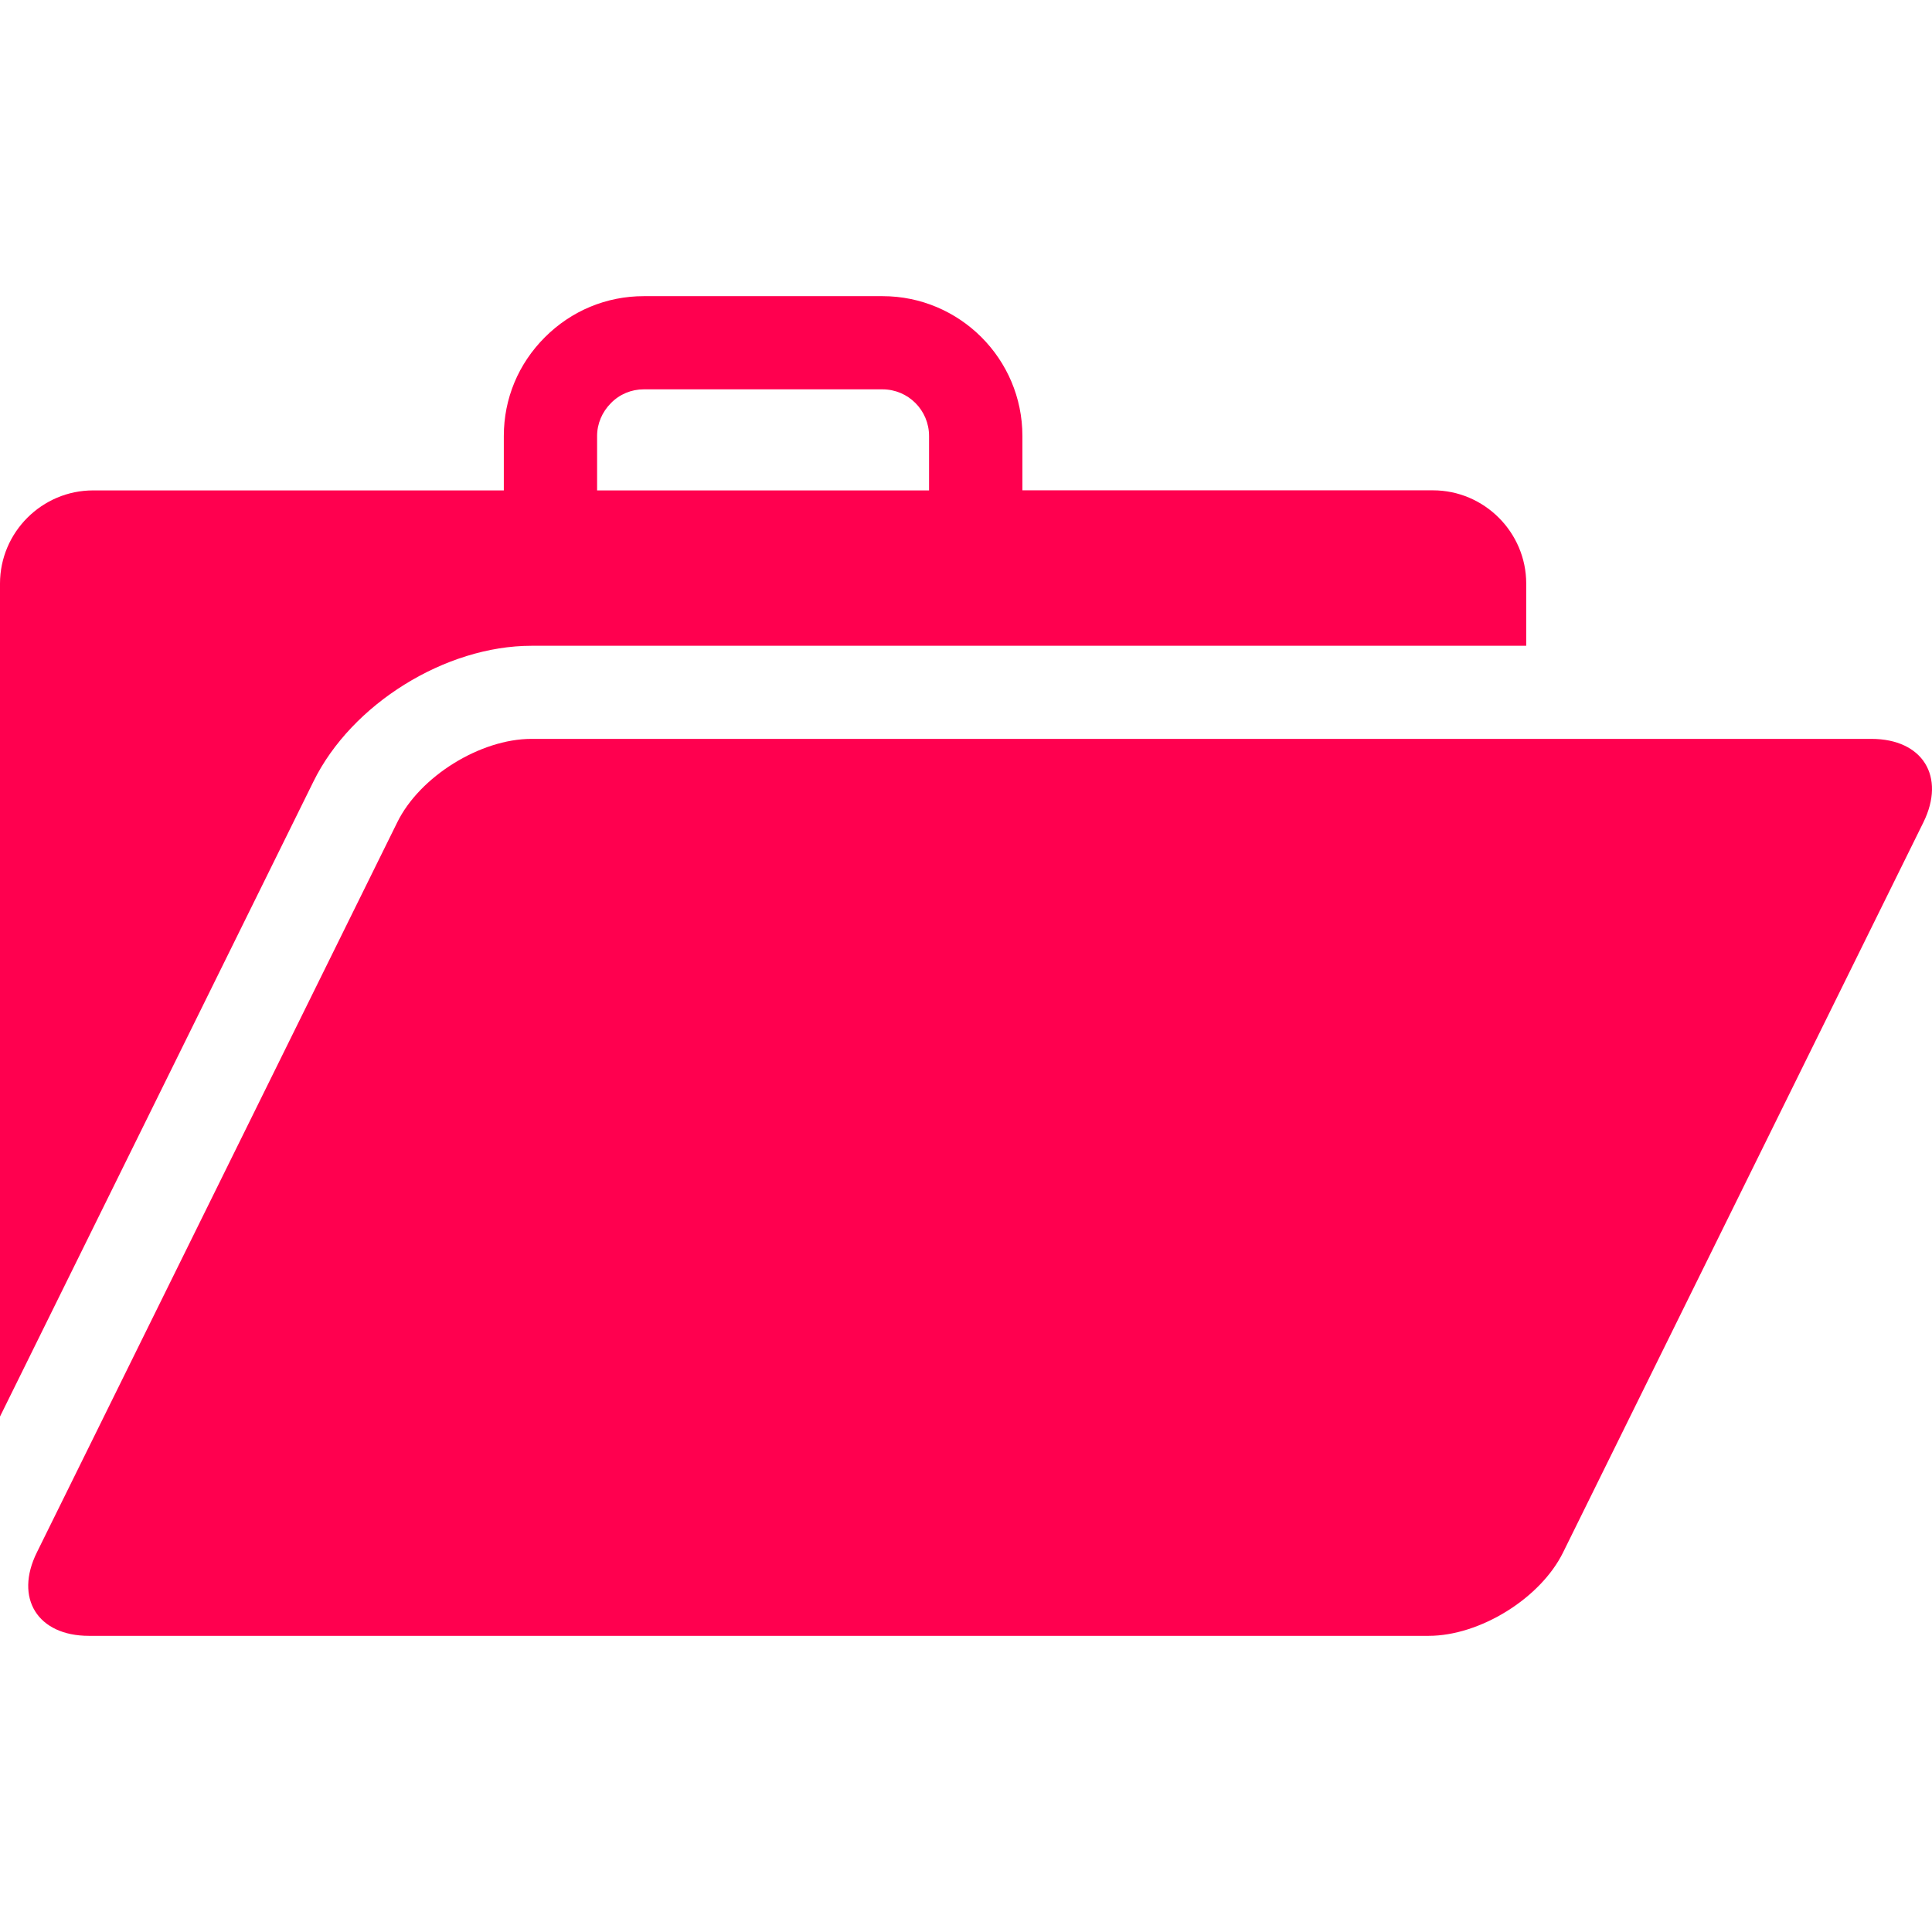
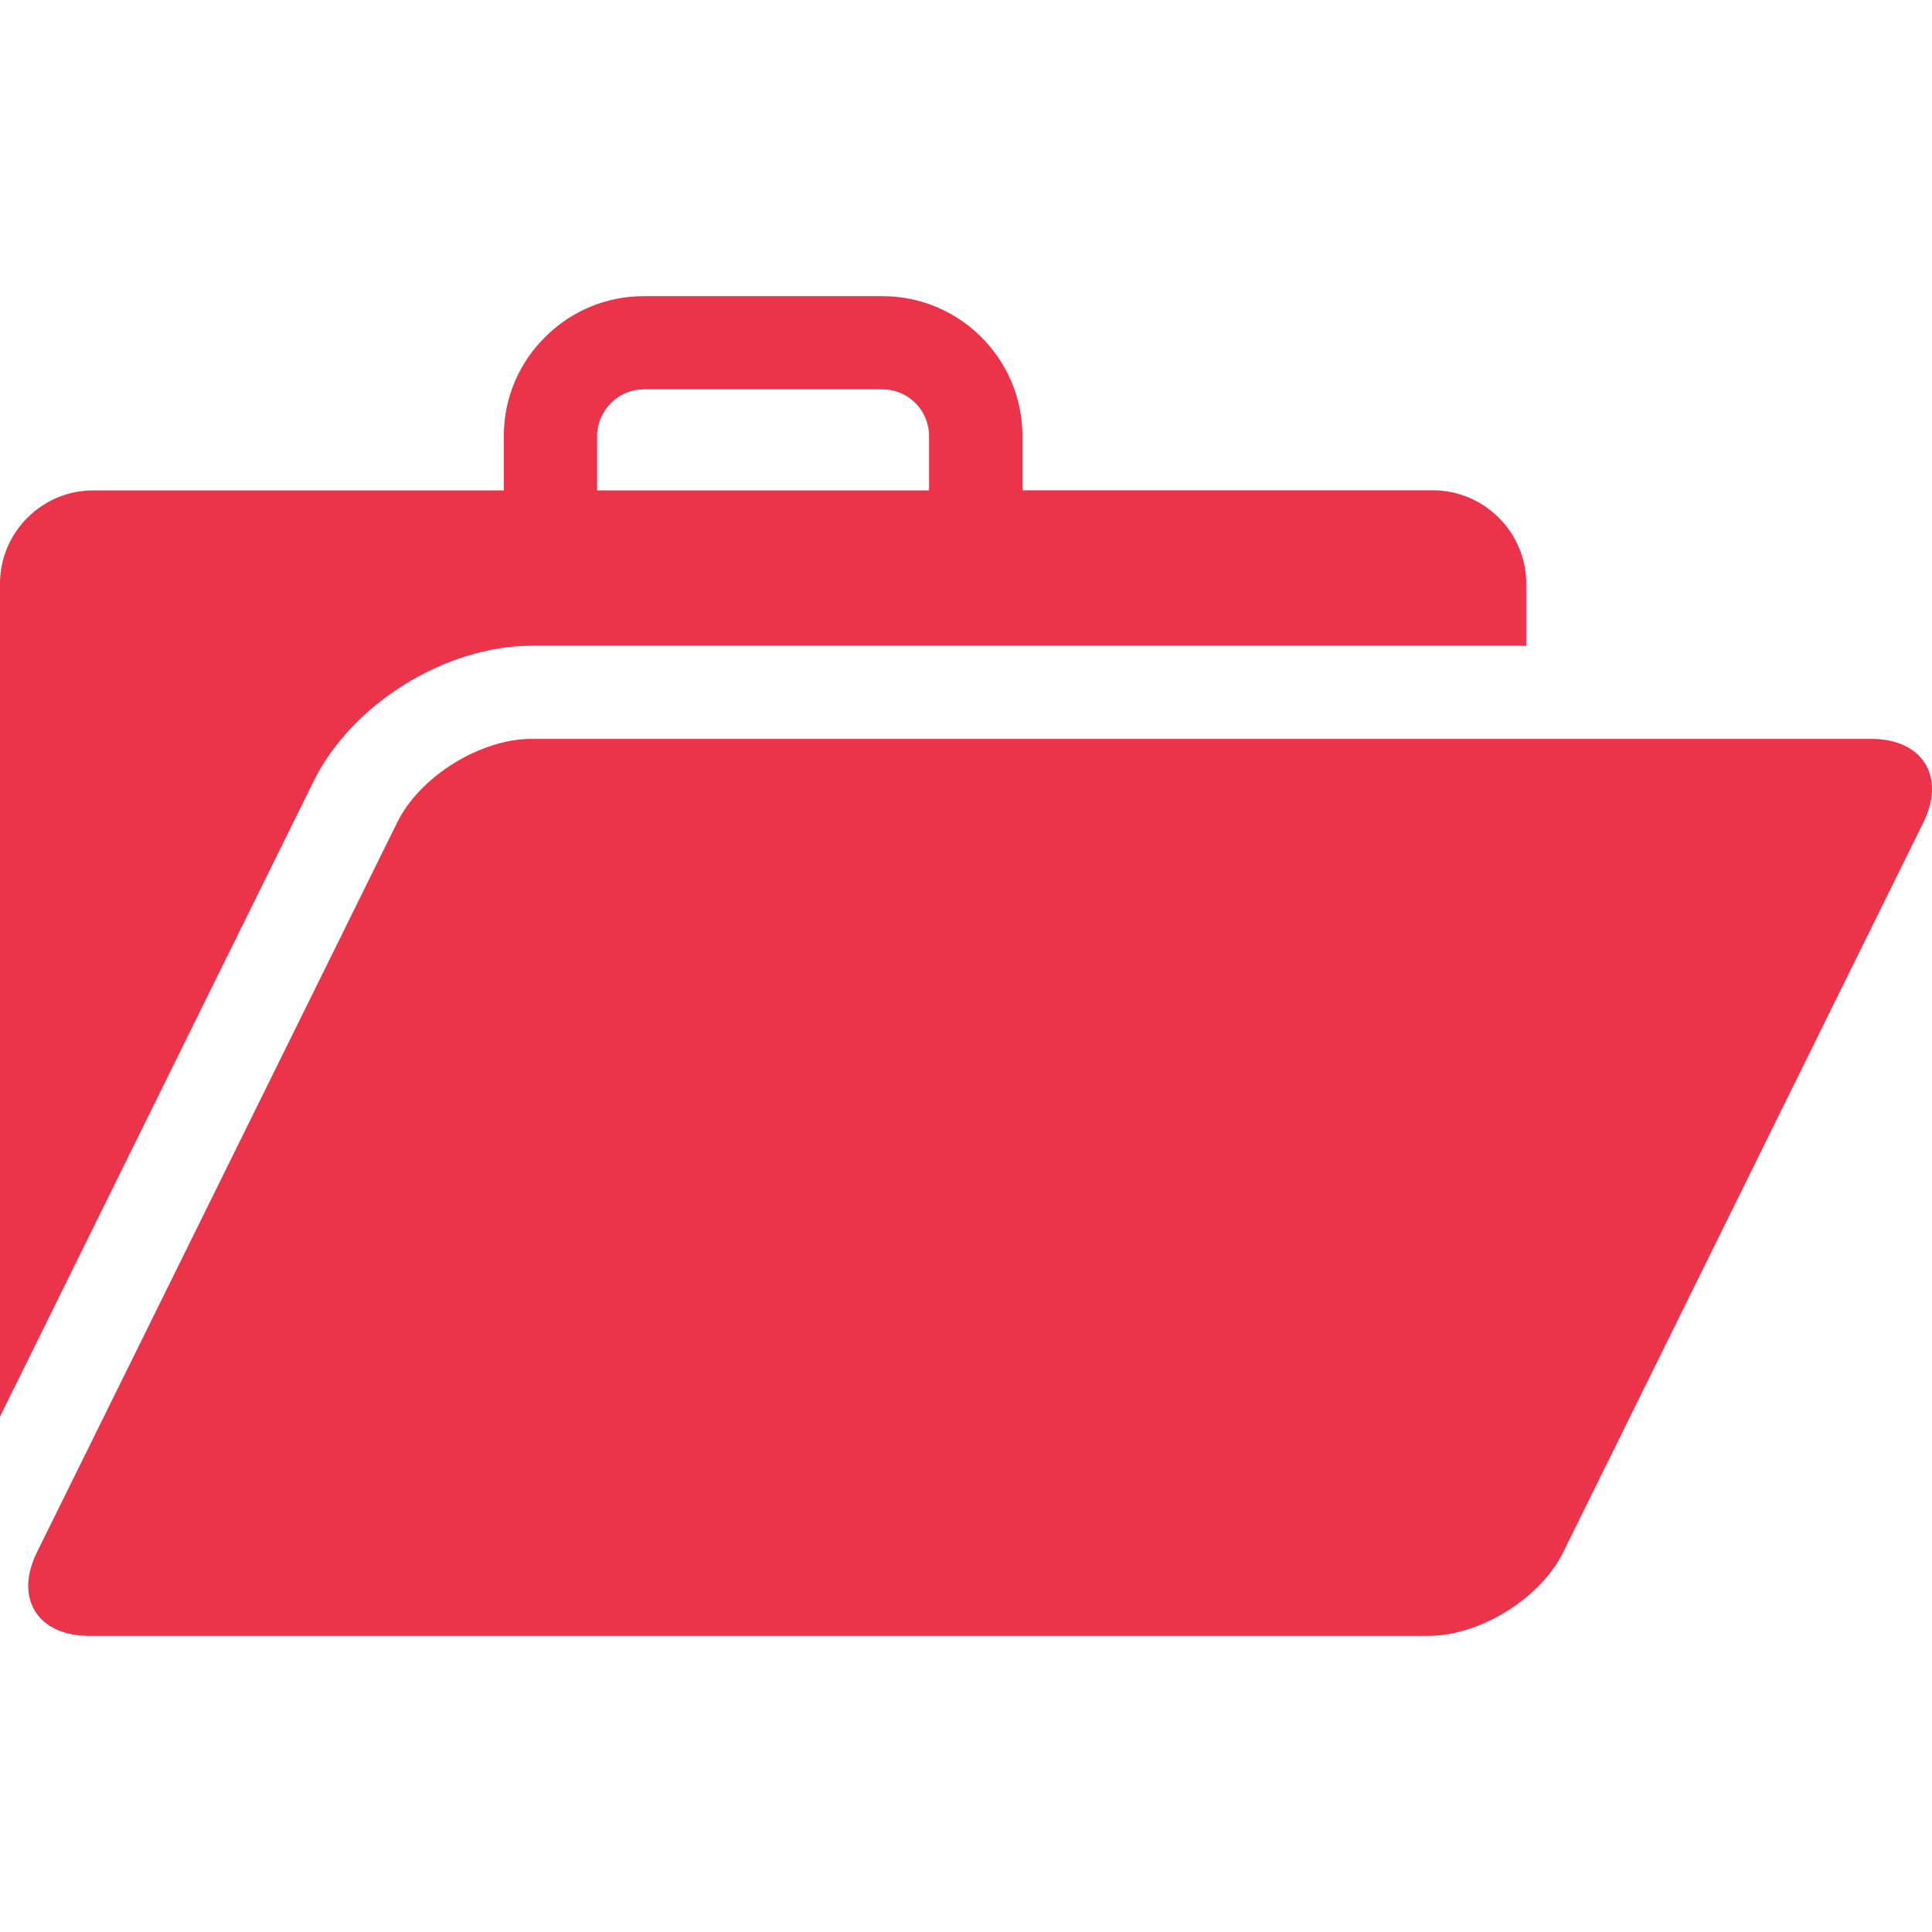
<svg xmlns="http://www.w3.org/2000/svg" version="1.1" id="Capa_1" x="0px" y="0px" viewBox="0 0 502.672 502.672" style="enable-background:new 0 0 502.672 502.672;" xml:space="preserve" width="15px" height="15px">
  <g>
    <g>
      <g>
-         <path d="M138.29,168.019h258.806v-16.178c0-13.352-10.936-24.267-24.267-24.267H266.011v-14.129     c0-20.104-16.351-36.39-36.39-36.39h-62.124c-9.707,0-18.831,3.796-25.734,10.699c-6.903,6.903-10.678,15.962-10.678,25.691     v14.15H24.267C10.915,127.574,0,138.488,0,151.841v216.722l81.581-165.275C91.482,183.161,115.9,168.019,138.29,168.019z      M155.353,113.445c0-3.214,1.316-6.256,3.581-8.542c2.265-2.33,5.328-3.602,8.542-3.602h62.124     c6.709,0,12.123,5.436,12.123,12.144v14.15h-86.369V113.445z" fill="#ff004f" />
-         <path d="M486.874,192.243H138.29c-13.331,0-29.099,9.793-34.945,21.743L9.599,403.895     c-5.91,11.929,0.194,21.722,13.525,21.722h348.584c13.331,0,29.121-9.772,34.988-21.722l93.725-189.909     C506.309,202.036,500.248,192.243,486.874,192.243z" fill="#ff004f" />
+         <path d="M138.29,168.019h258.806v-16.178c0-13.352-10.936-24.267-24.267-24.267H266.011v-14.129     c0-20.104-16.351-36.39-36.39-36.39h-62.124c-9.707,0-18.831,3.796-25.734,10.699c-6.903,6.903-10.678,15.962-10.678,25.691     v14.15H24.267C10.915,127.574,0,138.488,0,151.841v216.722l81.581-165.275C91.482,183.161,115.9,168.019,138.29,168.019z      M155.353,113.445c0-3.214,1.316-6.256,3.581-8.542c2.265-2.33,5.328-3.602,8.542-3.602h62.124     c6.709,0,12.123,5.436,12.123,12.144v14.15h-86.369V113.445z" fill="#EB3349" />
+         <path d="M486.874,192.243H138.29c-13.331,0-29.099,9.793-34.945,21.743L9.599,403.895     c-5.91,11.929,0.194,21.722,13.525,21.722h348.584c13.331,0,29.121-9.772,34.988-21.722l93.725-189.909     C506.309,202.036,500.248,192.243,486.874,192.243z" fill="#EB3349" />
      </g>
    </g>
    <g>
	</g>
    <g>
	</g>
    <g>
	</g>
    <g>
	</g>
    <g>
	</g>
    <g>
	</g>
    <g>
	</g>
    <g>
	</g>
    <g>
	</g>
    <g>
	</g>
    <g>
	</g>
    <g>
	</g>
    <g>
	</g>
    <g>
	</g>
    <g>
	</g>
  </g>
  <g>
</g>
  <g>
</g>
  <g>
</g>
  <g>
</g>
  <g>
</g>
  <g>
</g>
  <g>
</g>
  <g>
</g>
  <g>
</g>
  <g>
</g>
  <g>
</g>
  <g>
</g>
  <g>
</g>
  <g>
</g>
  <g>
</g>
</svg>
